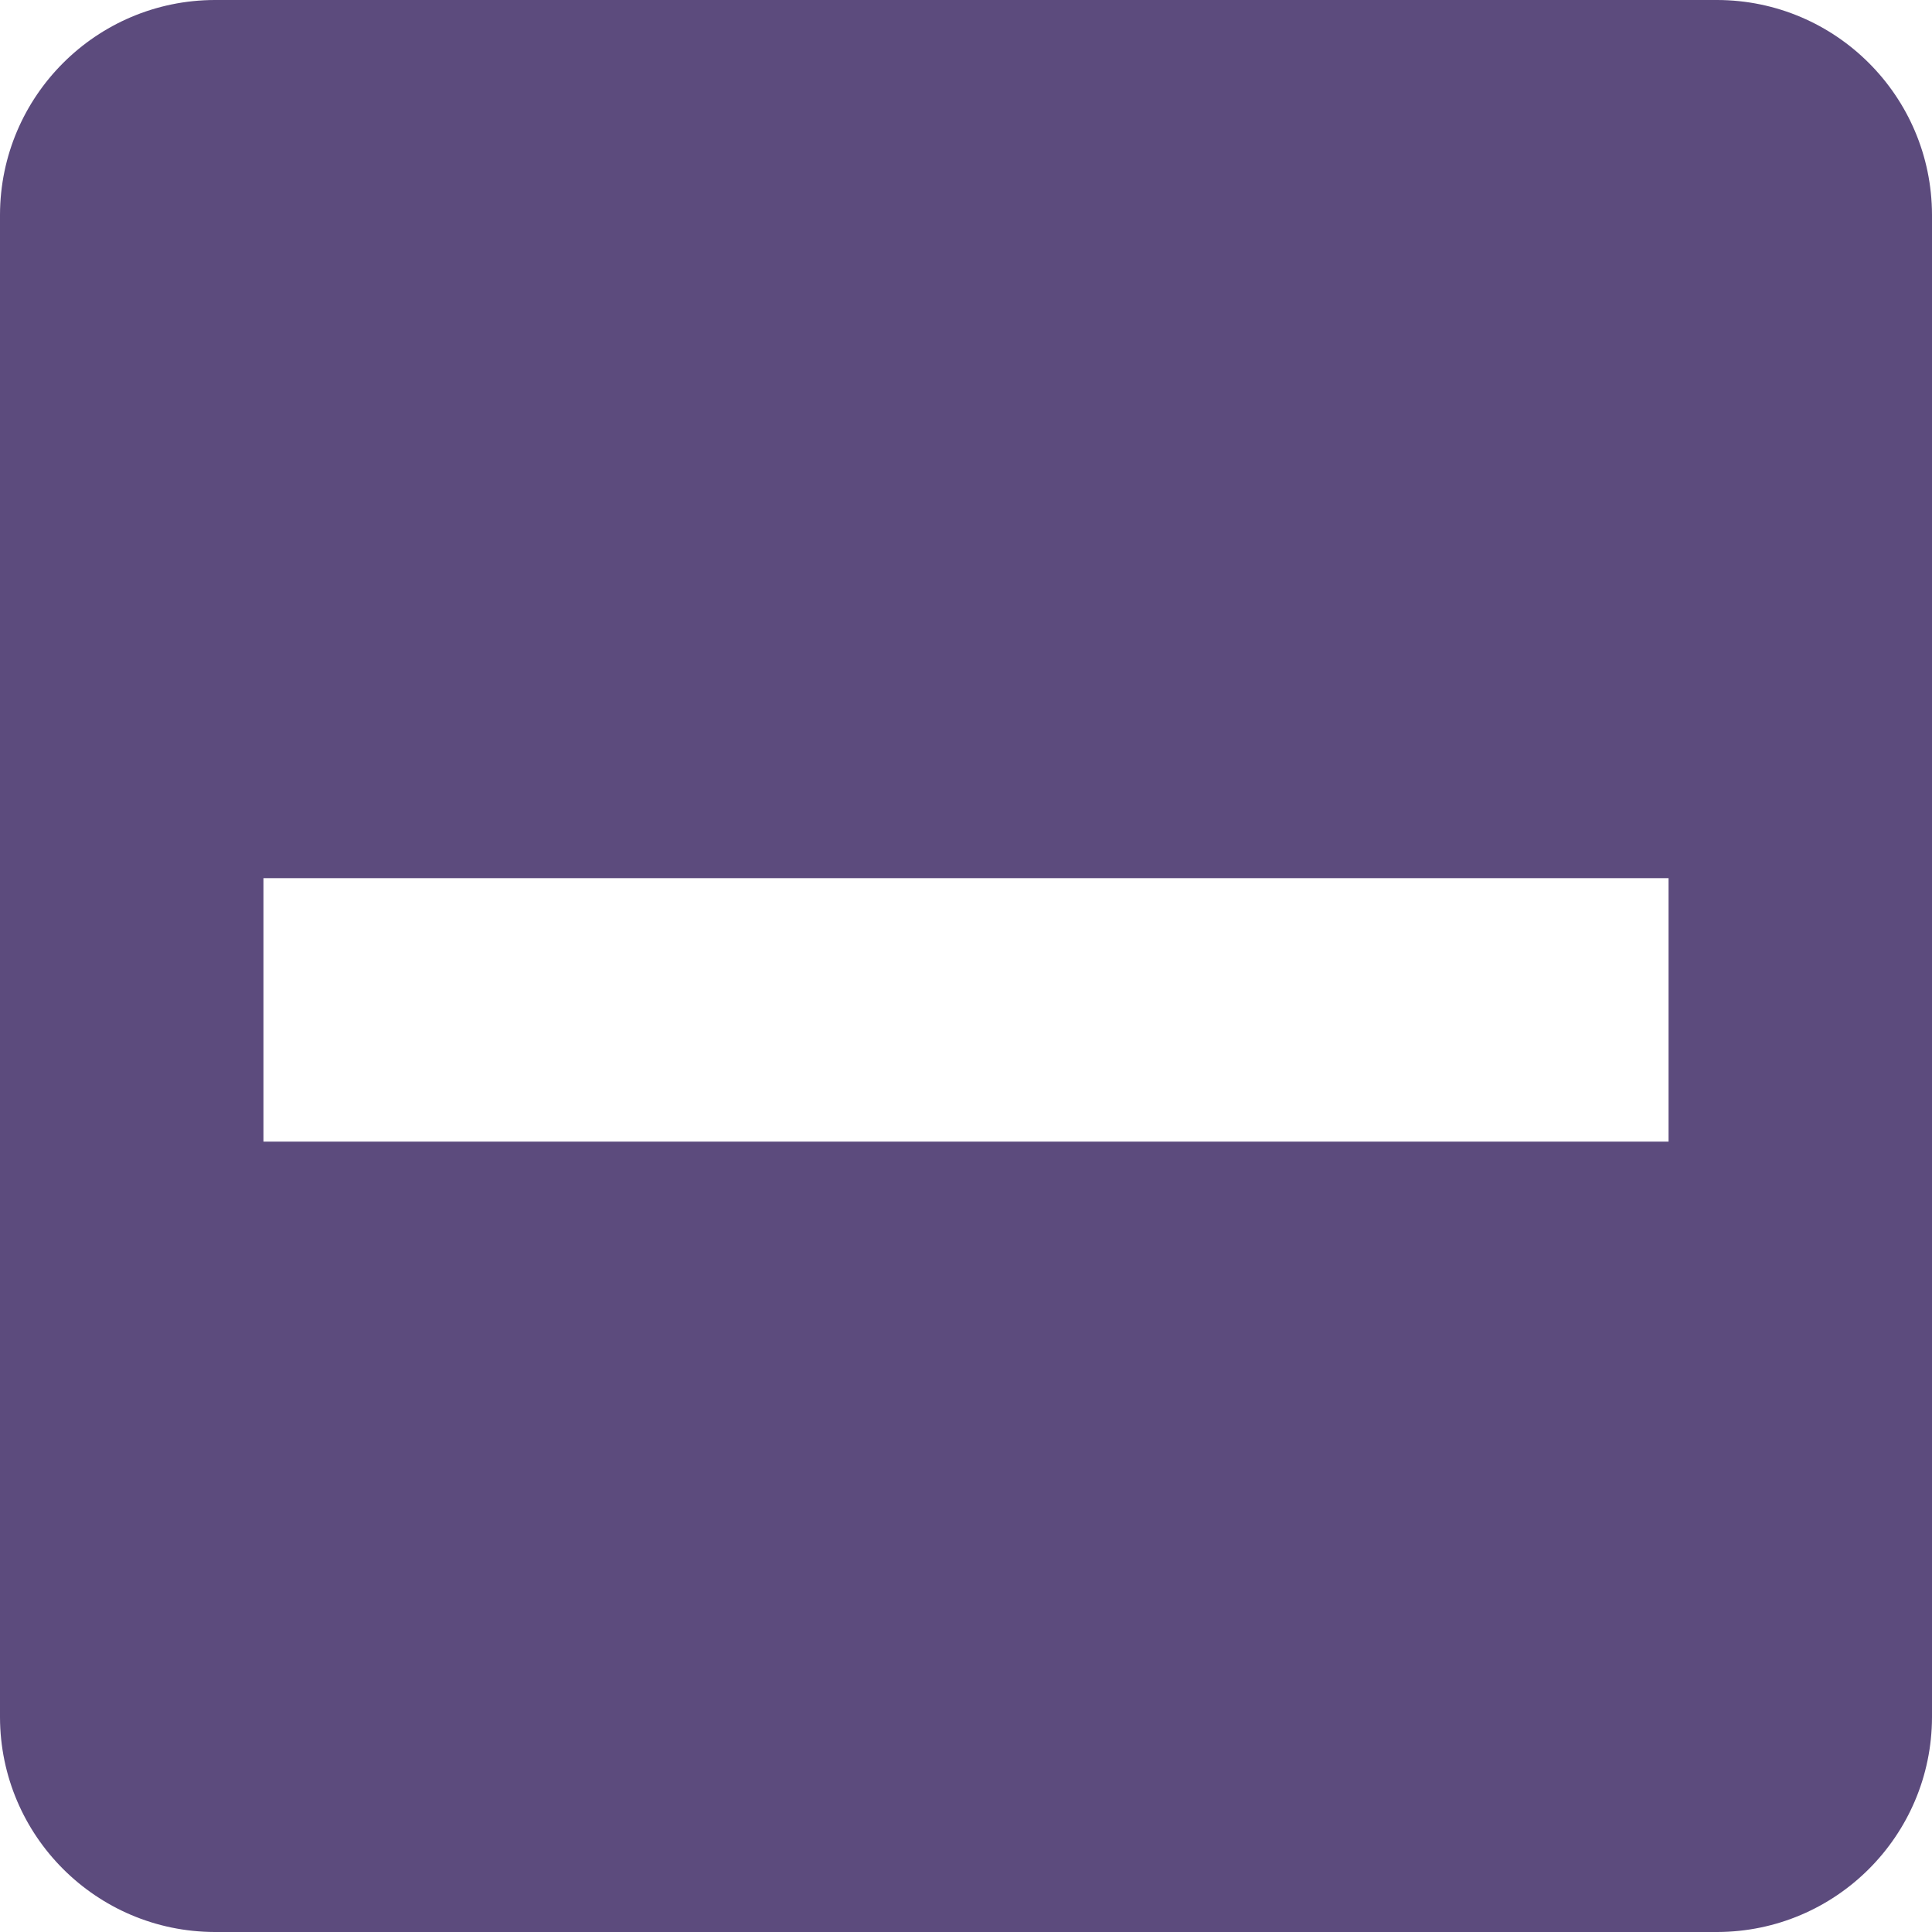
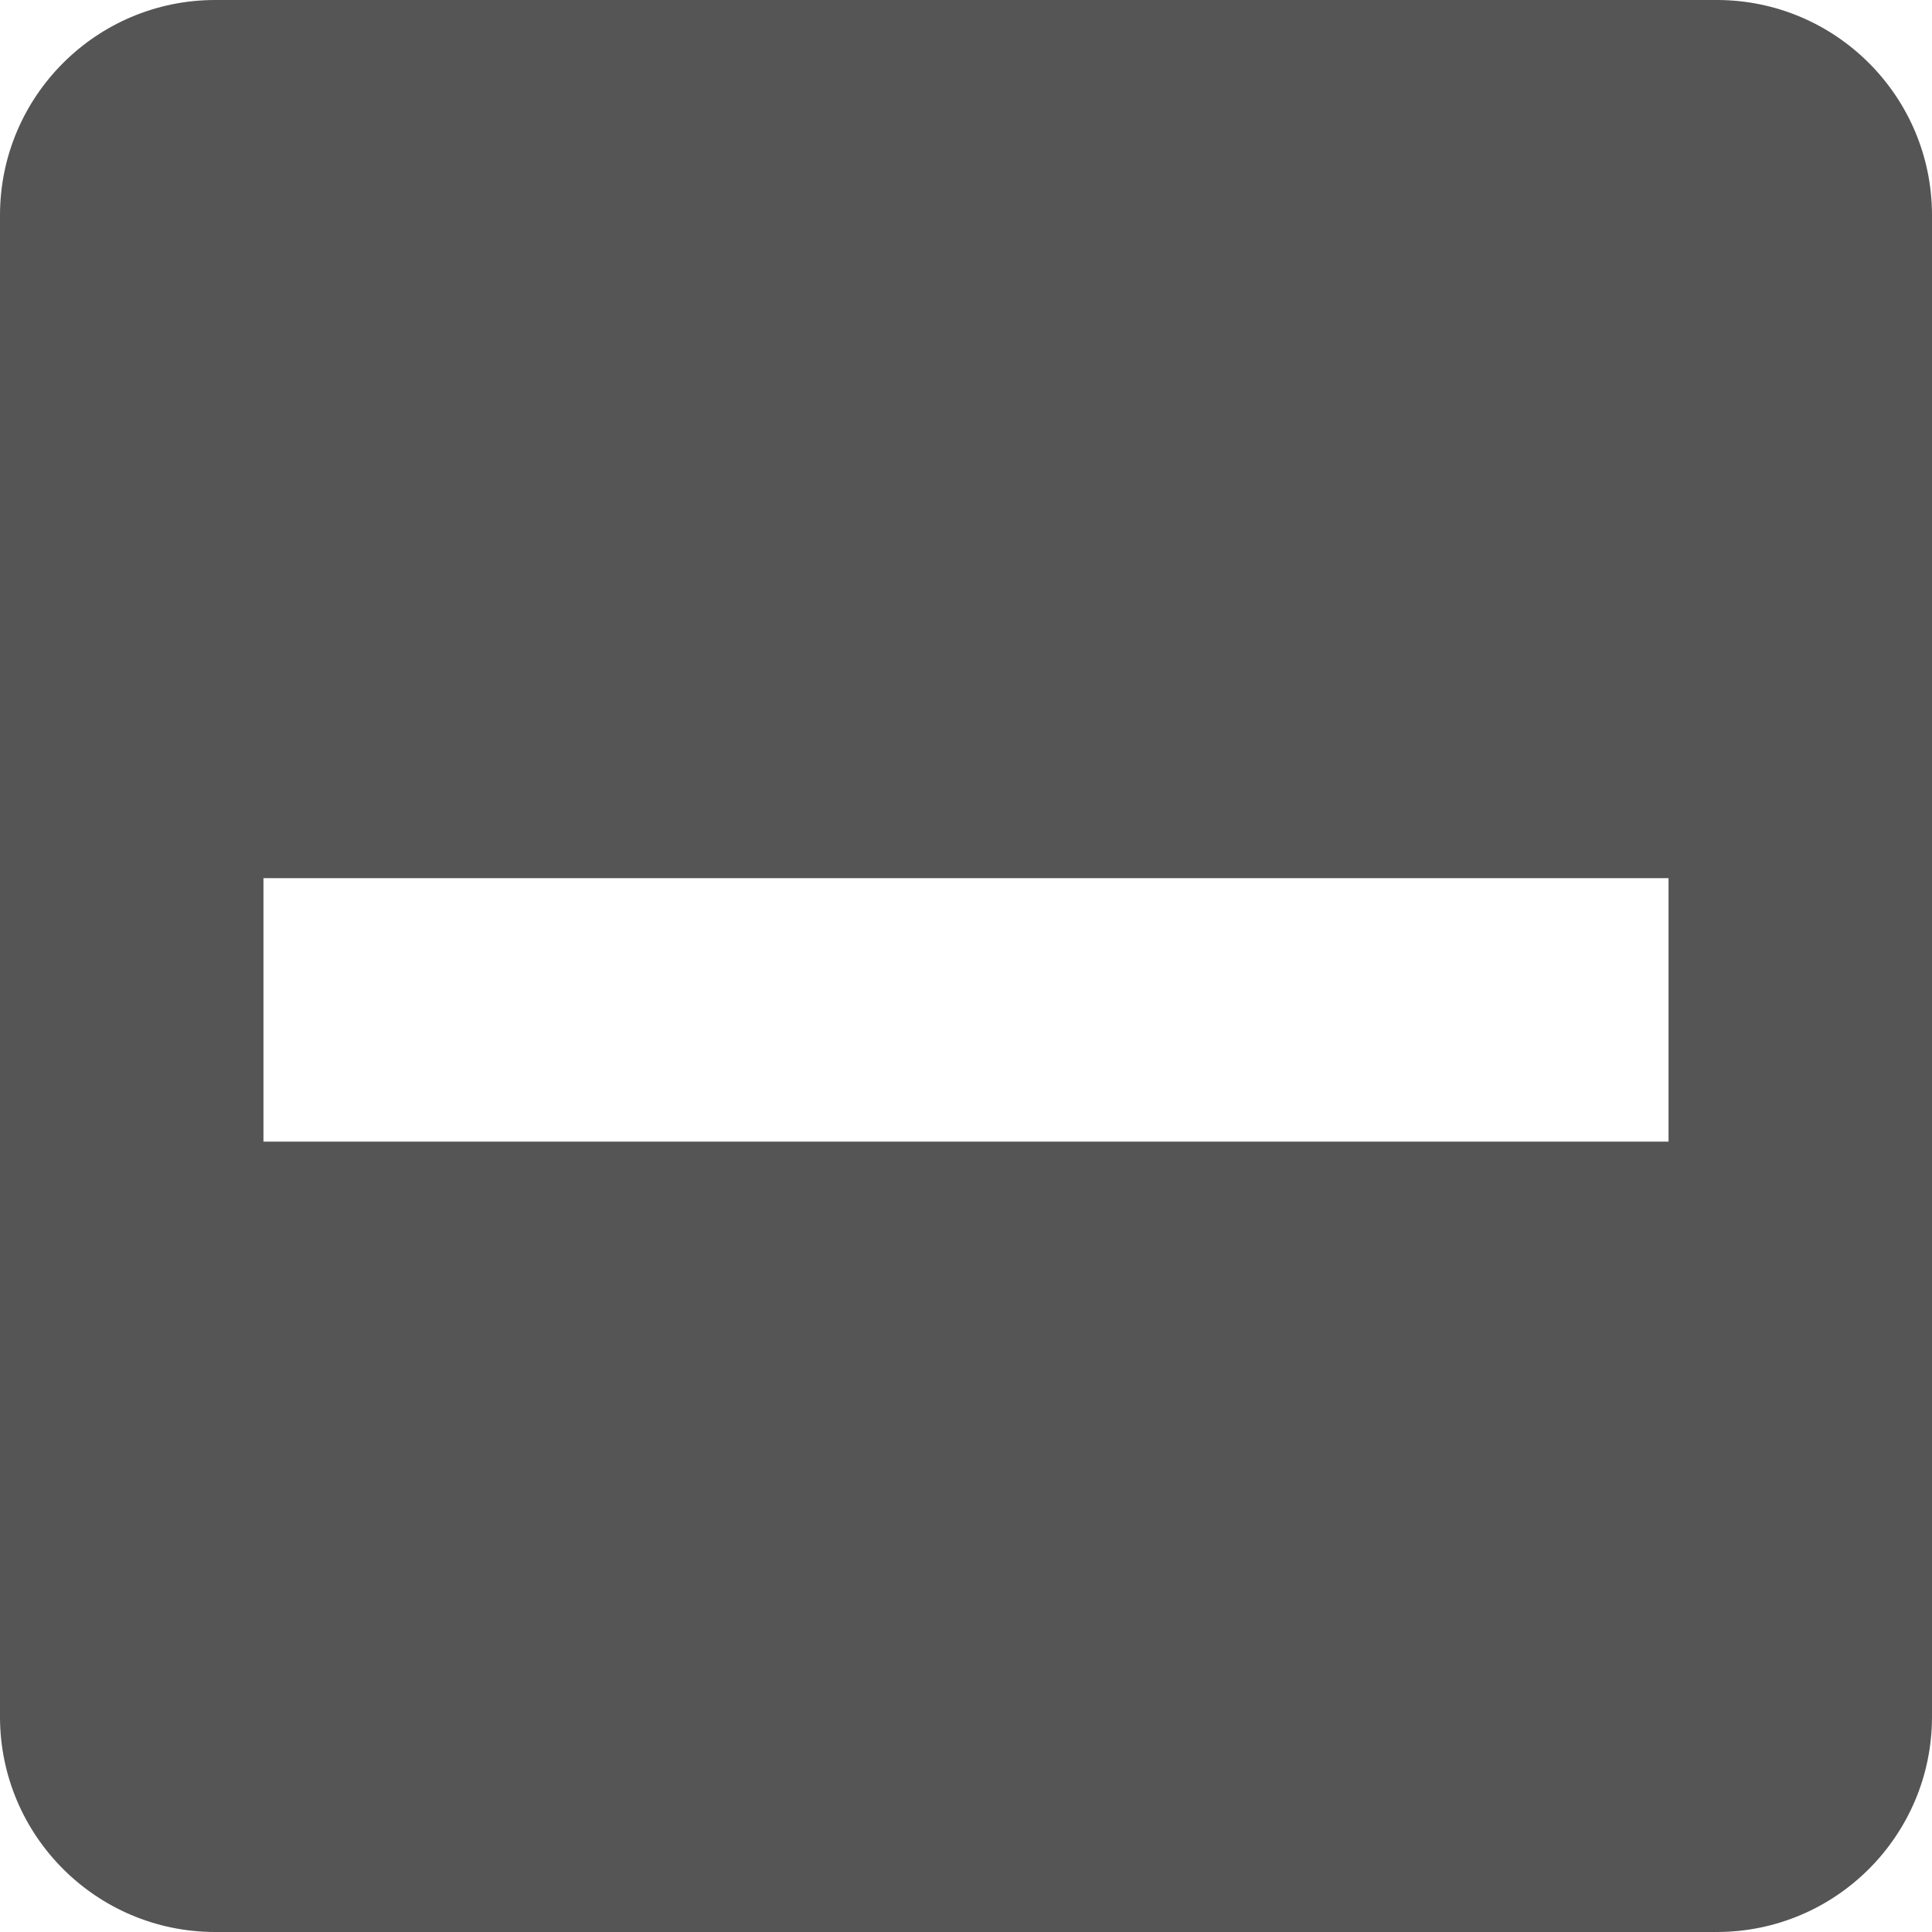
<svg xmlns="http://www.w3.org/2000/svg" width="22px" height="22px" viewBox="0 0 22 22" version="1.1">
  <g id="Page-1" stroke="none" stroke-width="1" fill="none" fill-rule="evenodd">
    <g id="ic-check-active" transform="translate(-1, -1)">
-       <g id="Group_8199" transform="translate(1, 1)" fill="#5C4B7D">
+       <g id="Group_8199" transform="translate(1, 1)" fill="#555555">
        <path d="M19.556,0 L2.444,0 C1.096,0.004 0.004,1.096 4.4408921e-16,2.444 L4.4408921e-16,19.556 C0.004,20.904 1.096,21.996 2.444,22 L19.556,22 C20.904,21.996 21.996,20.904 22,19.556 L22,2.444 C21.996,1.096 20.904,0.004 19.556,0 Z M3,10 L19,10 L19,13 L3,13 L3,10 Z" id="check_on_light" />
      </g>
      <polygon id="Rectangle_4538" points="0 0 24 0 24 24 0 24" />
    </g>
  </g>
</svg>
